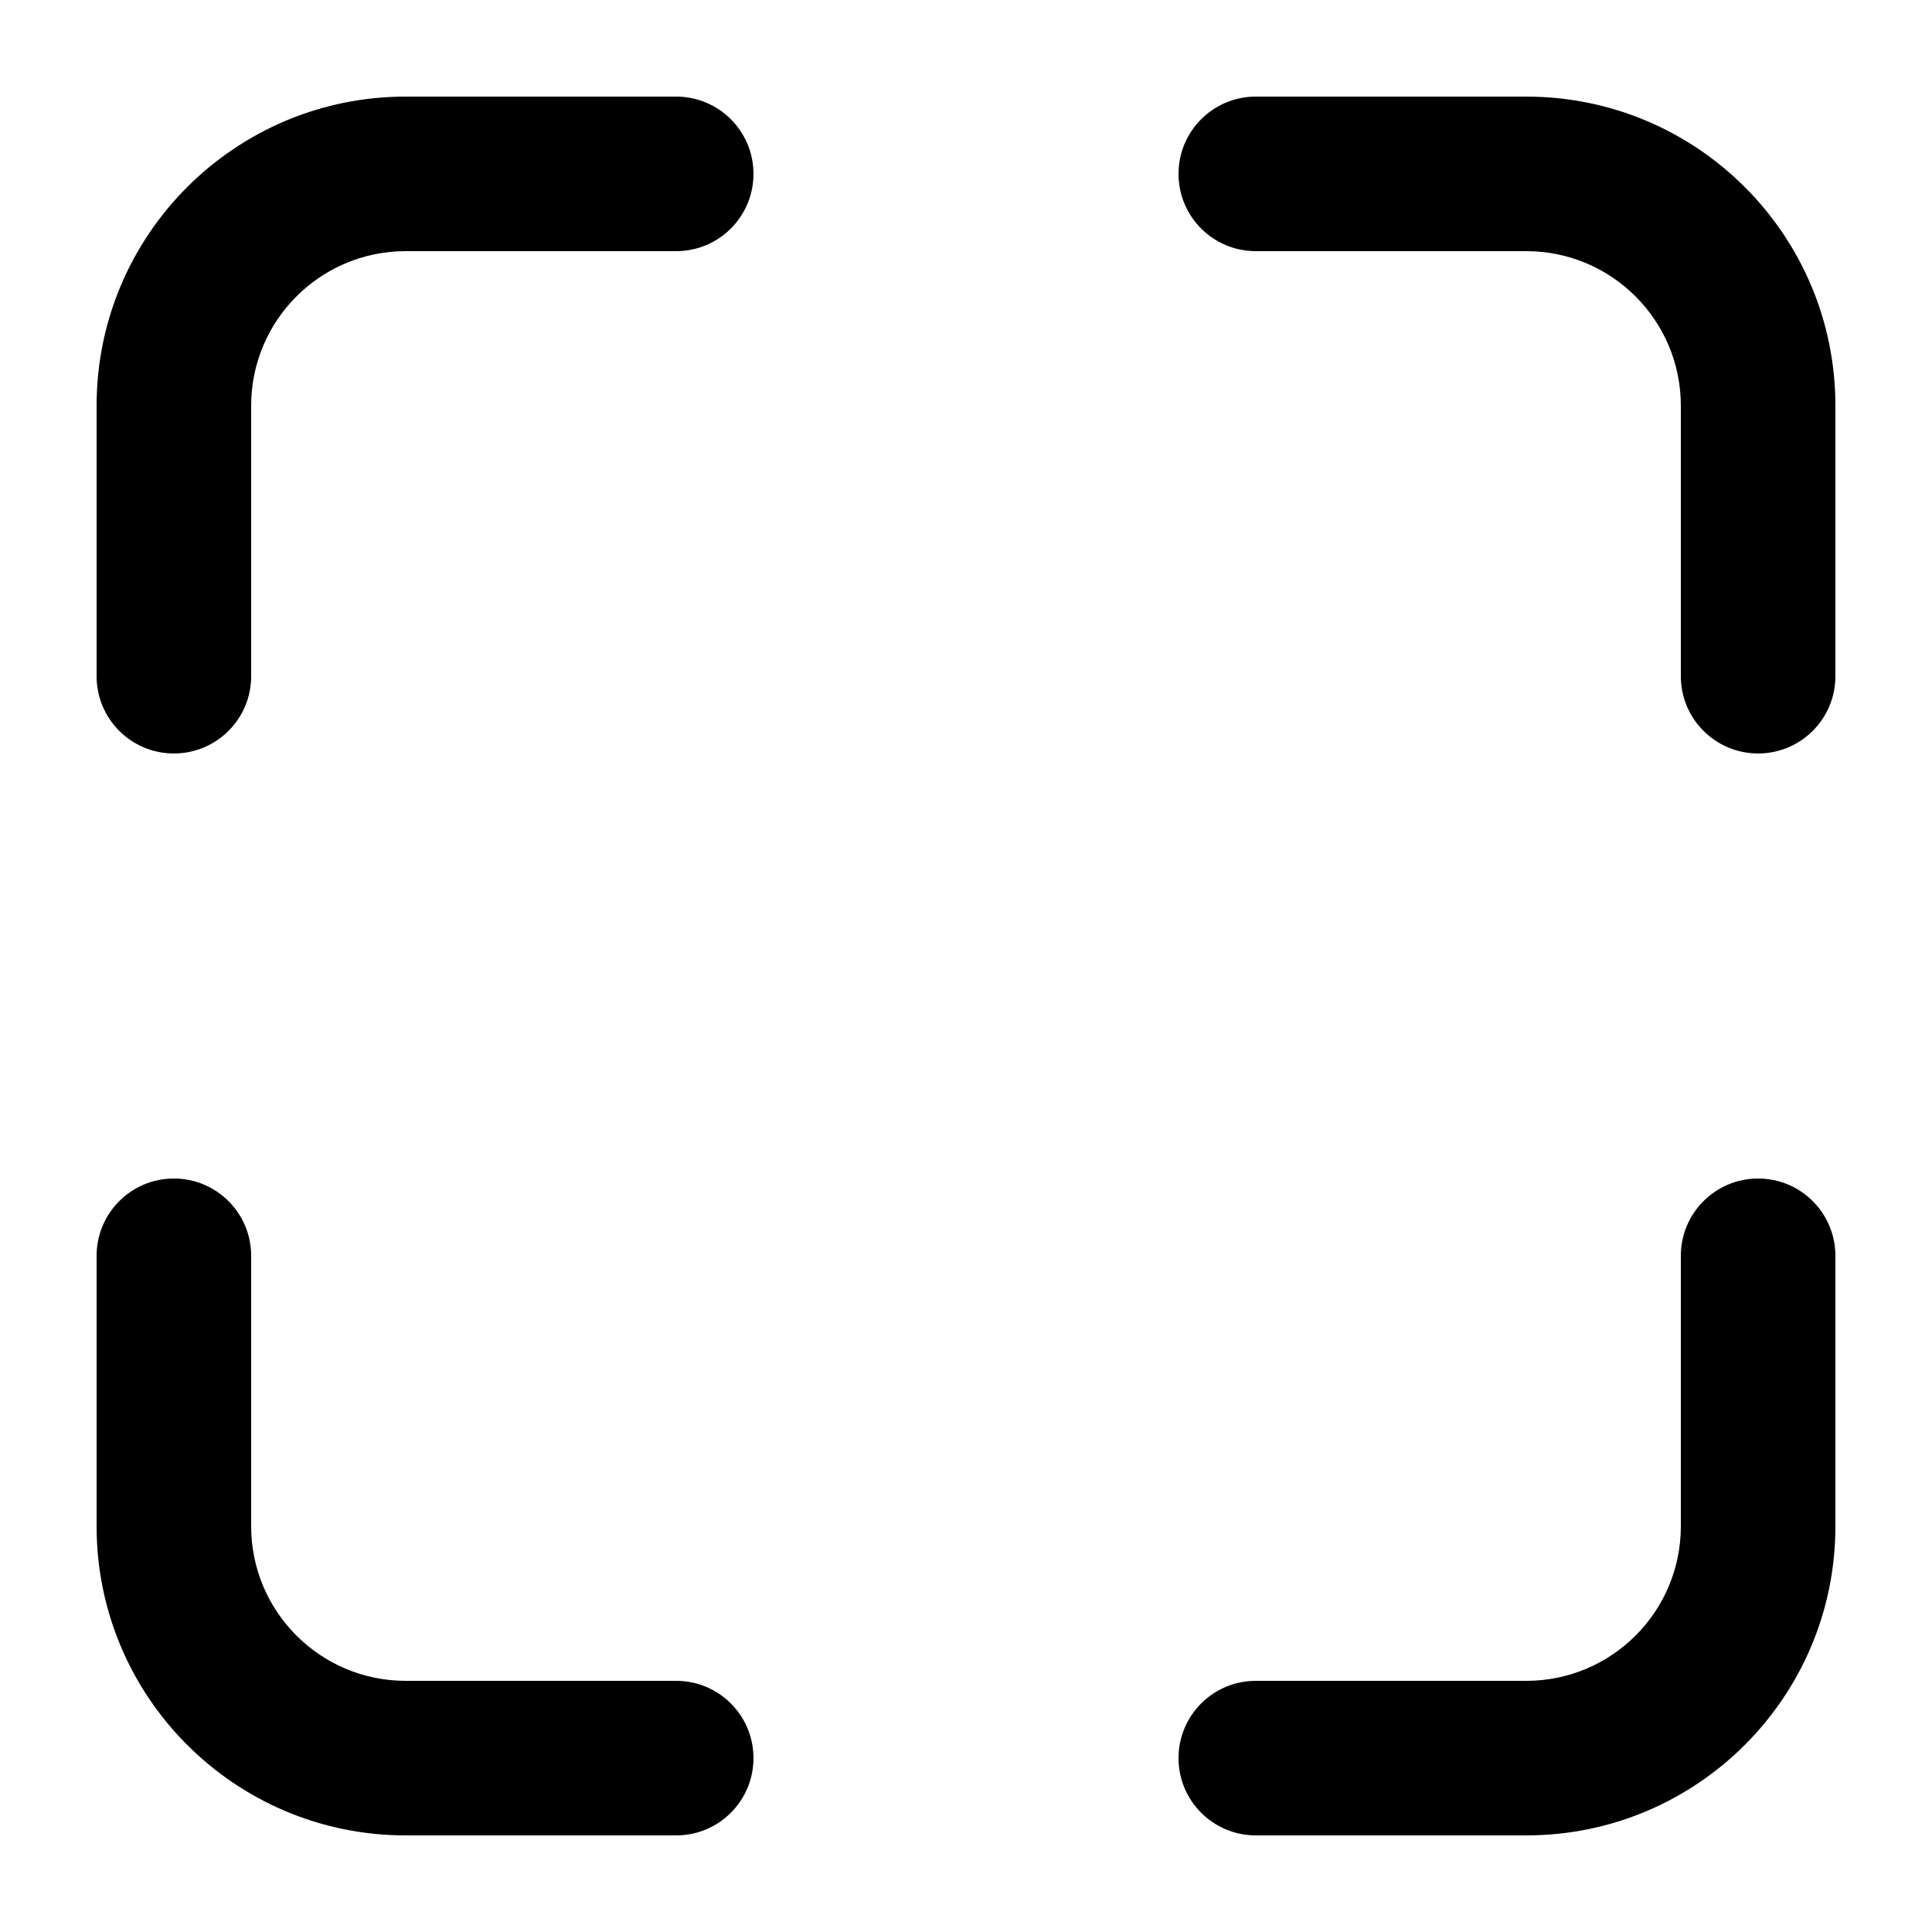
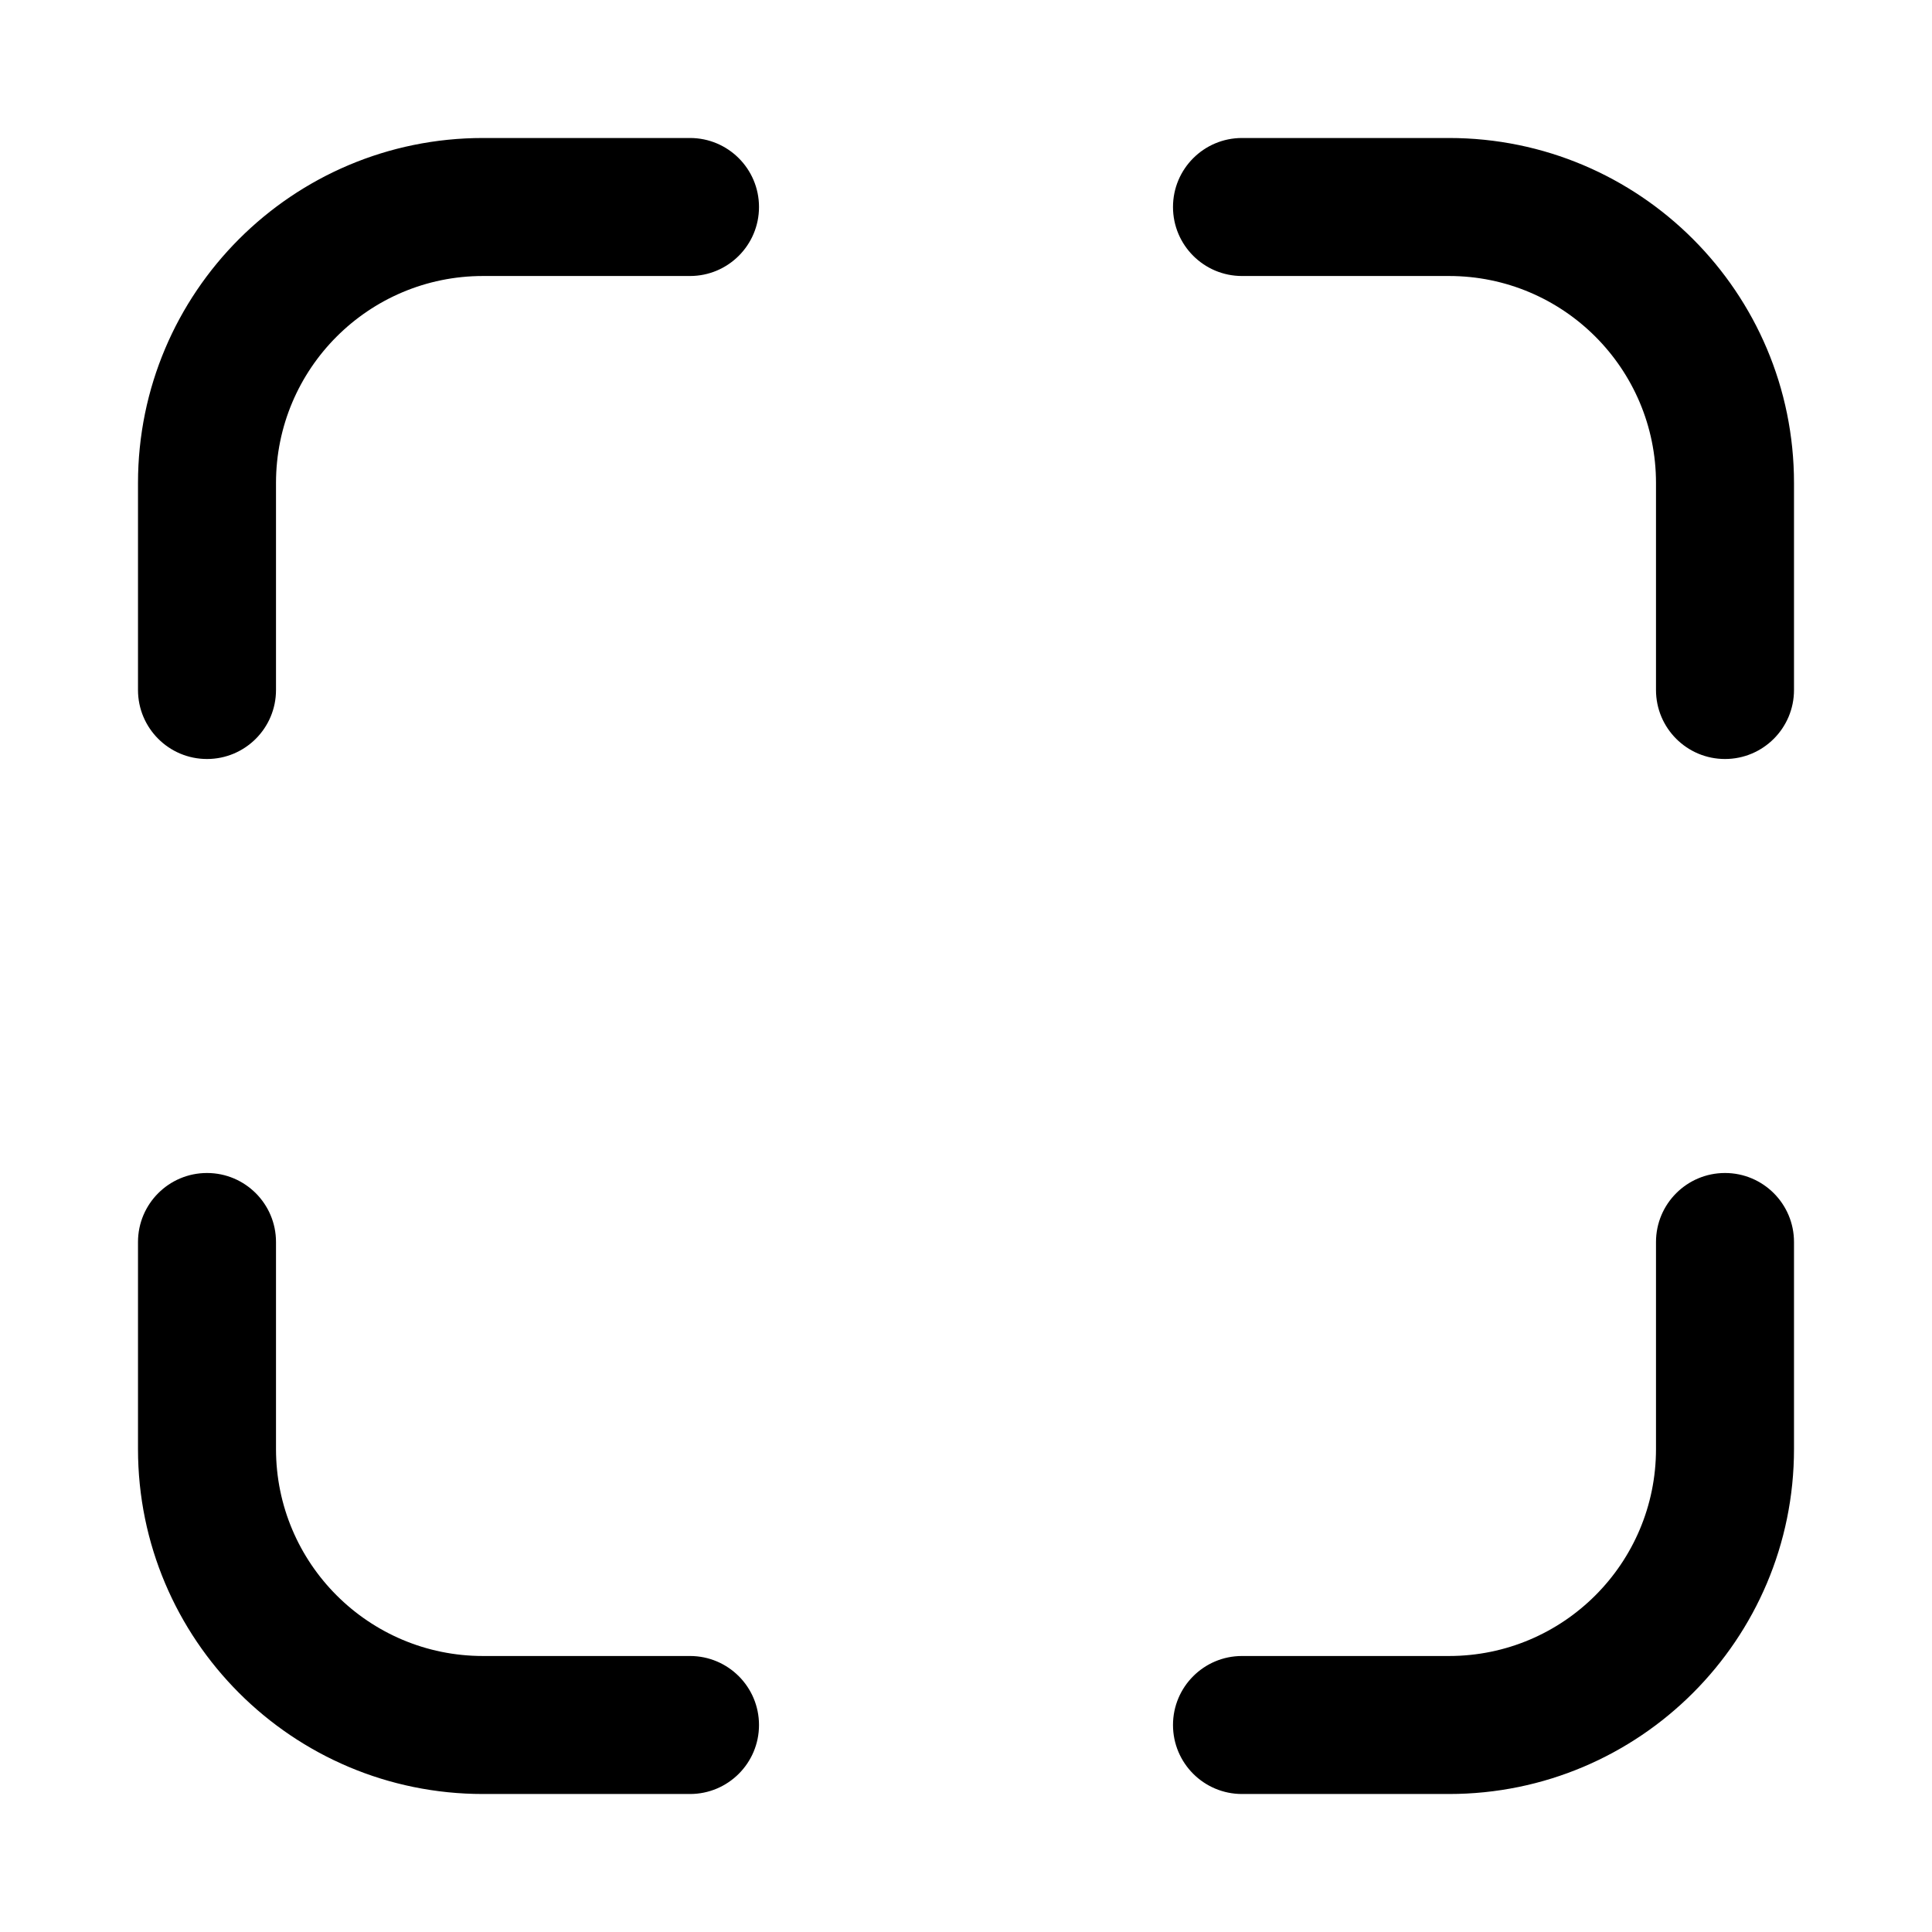
- <svg xmlns="http://www.w3.org/2000/svg" viewBox="0 0 100 100">
+ <svg xmlns="http://www.w3.org/2000/svg" viewBox="-2 -2 28 28">
  <g fill="currentColor">
-     <path d="             M 35 5             A 4 4 0 0 1 35 13             H 21             A 8 8 0 0 0 13 21             V 35             A 4 4 0 0 1 5 35             V 21             A 16 16 0 0 1 21 5             Z" />
-     <path d="             M 95 35             A 4 4 0 0 1 87 35             V 21             A 8 8 0 0 0 79 13             H 65             A 4 4 0 0 1 65 5             H 79             A 16 16 0 0 1 95 21             Z" />
-     <path d="             M 65 95             A 4 4 0 0 1 65 87             H 79             A 8 8 0 0 0 87 79             V 65             A 4 4 0 0 1 95 65             V 79             A 16 16 0 0 1 79 95             Z" />
-     <path d="             M 5 65             A 4 4 0 0 1 13 65             V 79             A 8 8 0 0 0 21 87             H 35             A 4 4 0 0 1 35 95             H 21             A 16 16 0 0 1 5 79             Z" />
-     <g fill-opacity=".5">
+     <path d="             M 0 5             a 5 5 0 0 1 5 -5             h 3             a 1 1 0 0 1 0 2             h -3             a 3 3 0 0 0 -3 3             v 3             a 1 1 0 0 1 -2 0             z" />
+     <path d="             M 19 0             a 5 5 0 0 1 5 5             v 3             a 1 1 0 0 1 -2 0             v -3             a 3 3 0 0 0 -3 -3             h -3             a 1 1 0 0 1 0 -2             z" />
+     <path d="             M 24 19             a 5 5 0 0 1 -5 5             h -3             a 1 1 0 0 1 0 -2             h 3             a 3 3 0 0 0 3 -3             v -3             a 1 1 0 0 1 2 0             z" />
+     <path d="             M 5 24             a 5 5 0 0 1 -5 -5             v -3             a 1 1 0 0 1 2 0             v 3             a 3 3 0 0 0 3 3             h 3             a 1 1 0 0 1 0 2             z" />
+     <g fill-opacity="0.5">
      <path>
-         <animate attributeName="d" dur="1s" repeatCount="indefinite" values="                         M 30 40 A 4 4 0 0 1 38 40 V 60 A 4 4 0 0 1 30 60 Z;                         M 30 30 A 4 4 0 0 1 38 30 V 70 A 4 4 0 0 1 30 70 Z;                         M 30 40 A 4 4 0 0 1 38 40 V 60 A 4 4 0 0 1 30 60 Z" />
+         <animate attributeName="d" dur="1s" repeatCount="indefinite" values="                         M 7 8 a 1 1 0 0 1 2 0 v 8 a 1 1 0 0 1 -2 0 z;                         M 7 6 a 1 1 0 0 1 2 0 v 12 a 1 1 0 0 1 -2 0 z;                         M 7 8 a 1 1 0 0 1 2 0 v 8 a 1 1 0 0 1 -2 0 z" />
      </path>
      <path>
-         <animate attributeName="d" dur="1s" repeatCount="indefinite" values="                         M 46 30 A 4 4 0 0 1 54 30 V 70 A 4 4 0 0 1 46 70 Z;                         M 46 40 A 4 4 0 0 1 54 40 V 60 A 4 4 0 0 1 46 60 Z;                         M 46 30 A 4 4 0 0 1 54 30 V 70 A 4 4 0 0 1 46 70 Z" />
+         <animate attributeName="d" dur="1s" repeatCount="indefinite" values="                         M 11 6 a 1 1 0 0 1 2 0 v 12 a 1 1 0 0 1 -2 0 z;                         M 11 8 a 1 1 0 0 1 2 0 v 8 a 1 1 0 0 1 -2 0 z;                         M 11 6 a 1 1 0 0 1 2 0 v 12 a 1 1 0 0 1 -2 0 z" />
      </path>
      <path>
-         <animate attributeName="d" dur="1s" repeatCount="indefinite" values="                         M 62 40 A 4 4 0 0 1 70 40 V 60 A 4 4 0 0 1 62 60 Z;                         M 62 30 A 4 4 0 0 1 70 30 V 70 A 4 4 0 0 1 62 70 Z;                         M 62 40 A 4 4 0 0 1 70 40 V 60 A 4 4 0 0 1 62 60 Z" />
+         <animate attributeName="d" dur="1s" repeatCount="indefinite" values="                         M 15 8 a 1 1 0 0 1 2 0 v 8 a 1 1 0 0 1 -2 0 z;                         M 15 6 a 1 1 0 0 1 2 0 v 12 a 1 1 0 0 1 -2 0 z;                         M 15 8 a 1 1 0 0 1 2 0 v 8 a 1 1 0 0 1 -2 0 z" />
      </path>
    </g>
  </g>
</svg>
